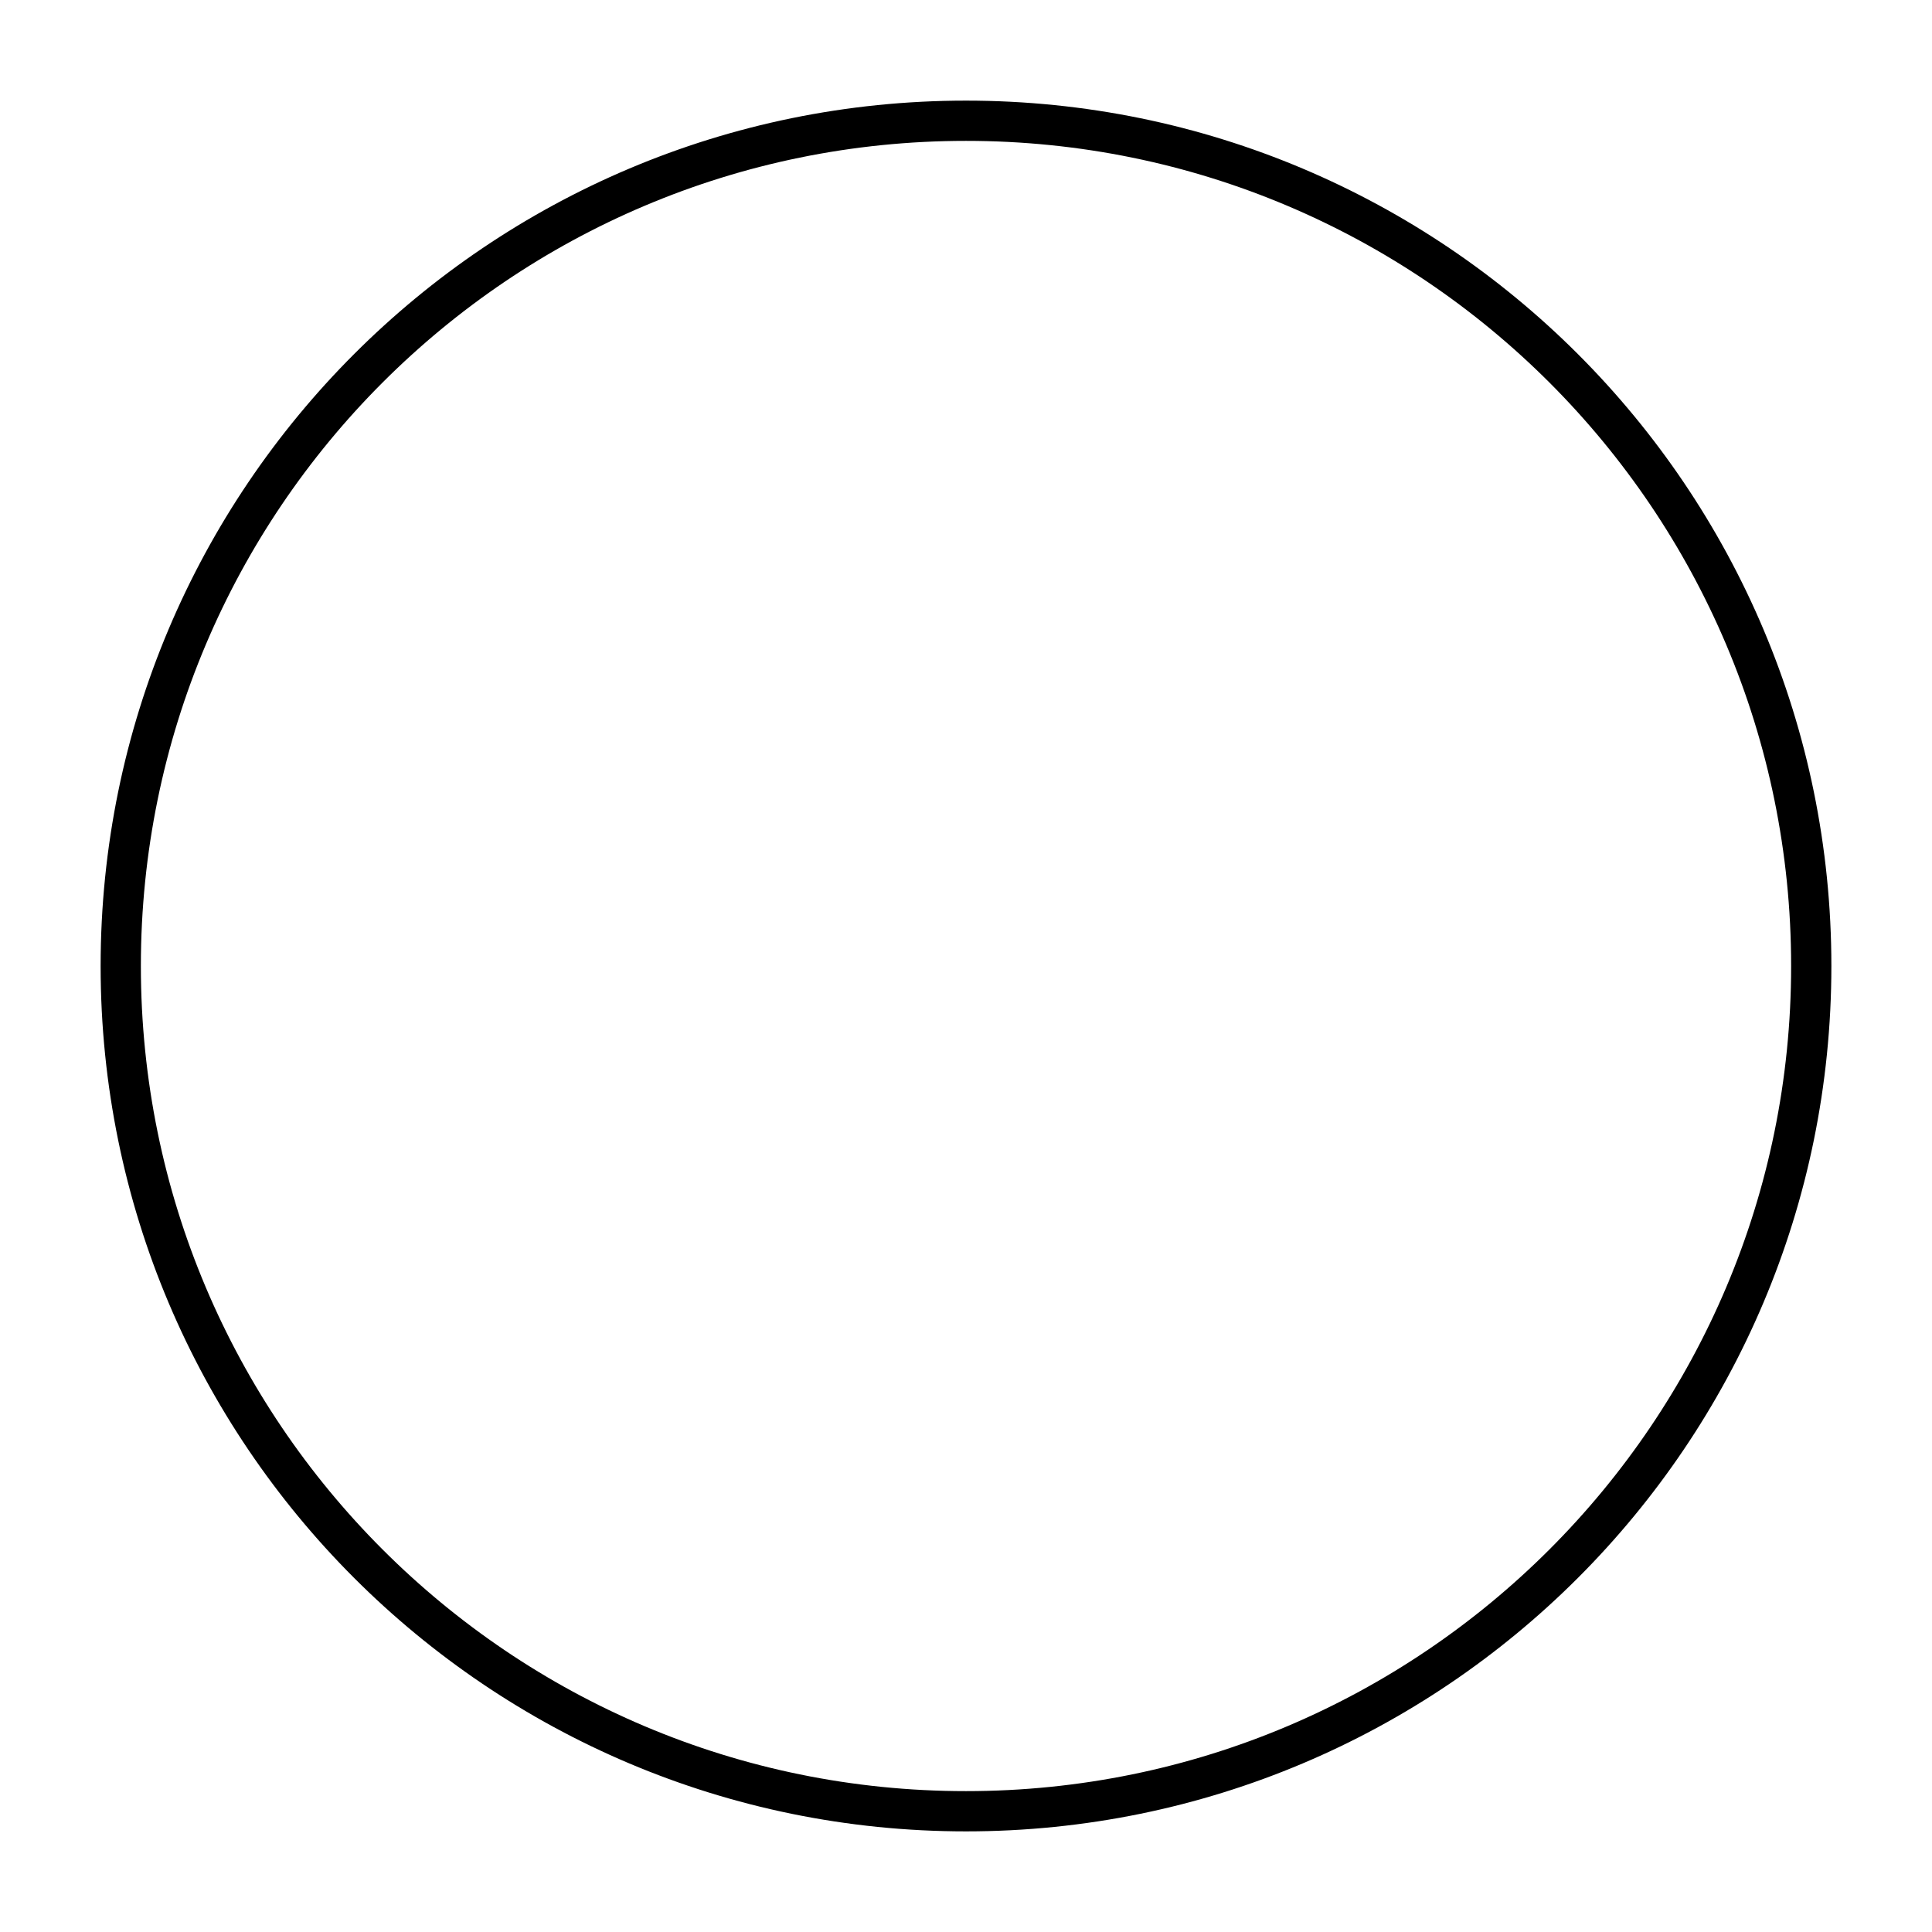
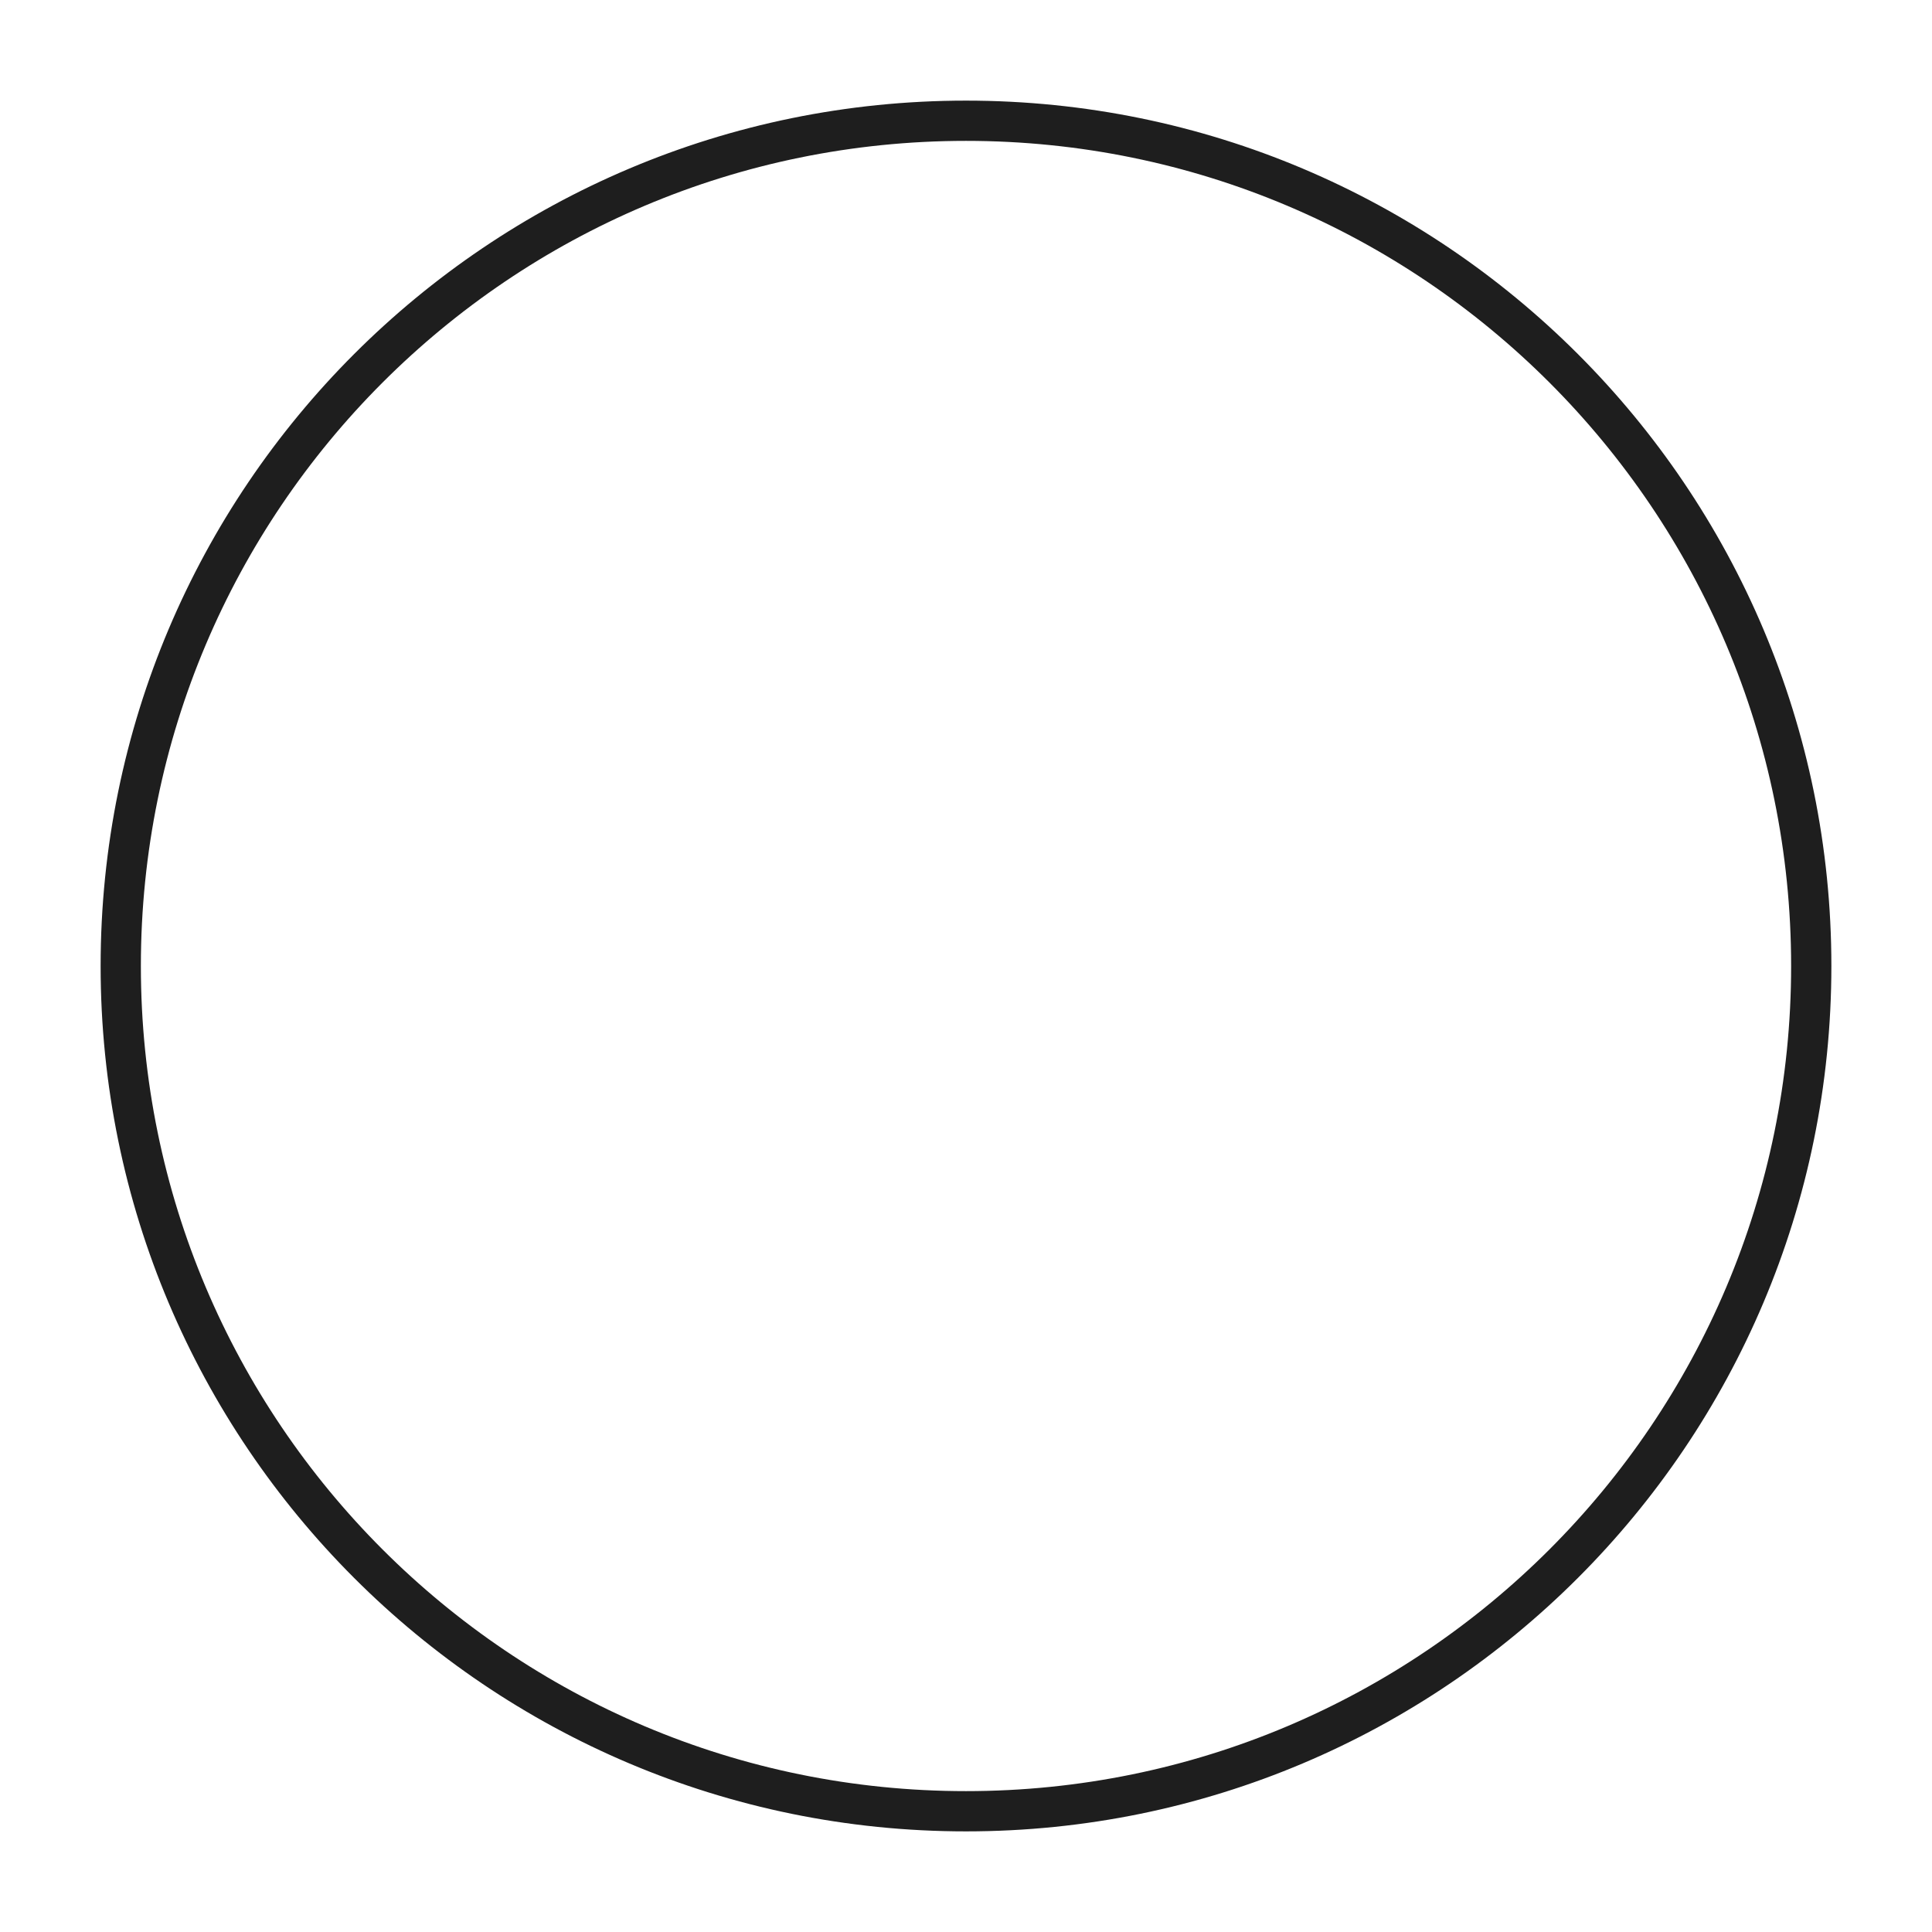
<svg xmlns="http://www.w3.org/2000/svg" version="1.1" id="Camada_1" x="0px" y="0px" viewBox="0 0 48 48" style="enable-background:new 0 0 48 48;" xml:space="preserve">
  <style type="text/css">
- 	.st0{fill:none;stroke:#000000;stroke-linecap:round;stroke-linejoin:round;}
+ 	.st0{fill:none;stroke:#1E1E1E;stroke-linecap:round;stroke-linejoin:round;}
</style>
  <circle class="st0" cx="24" cy="24" r="21" />
</svg>
